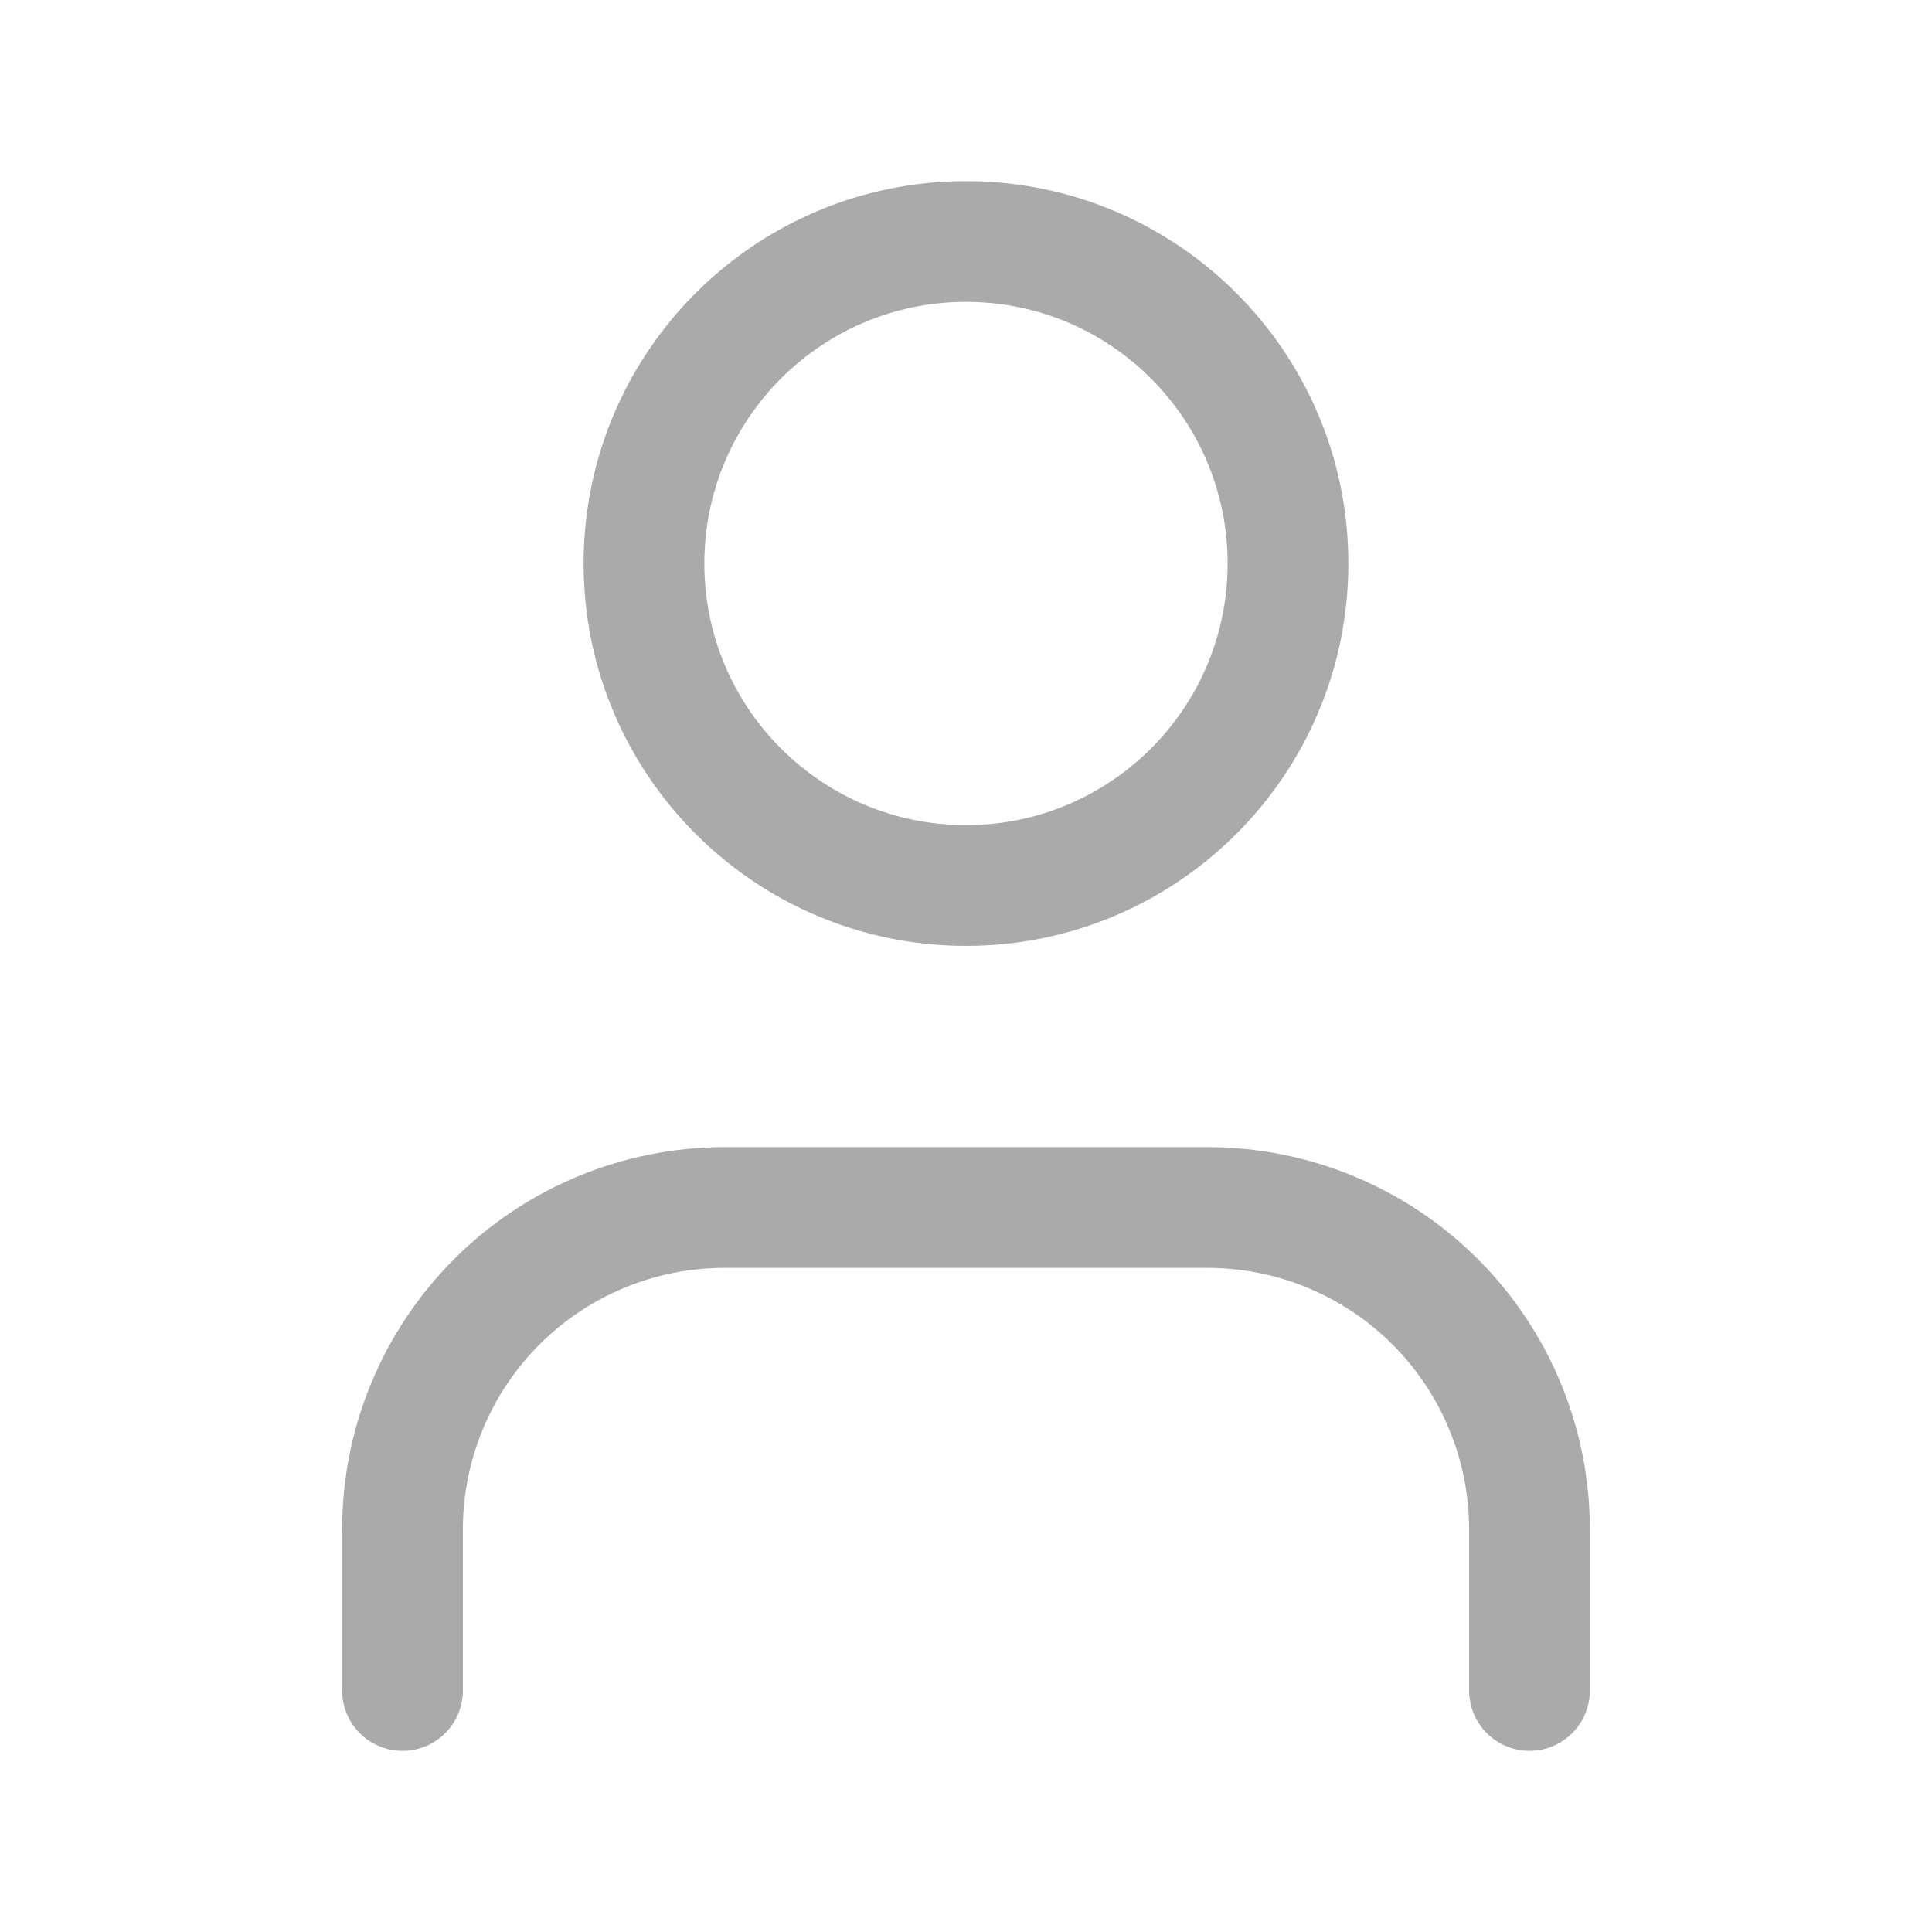
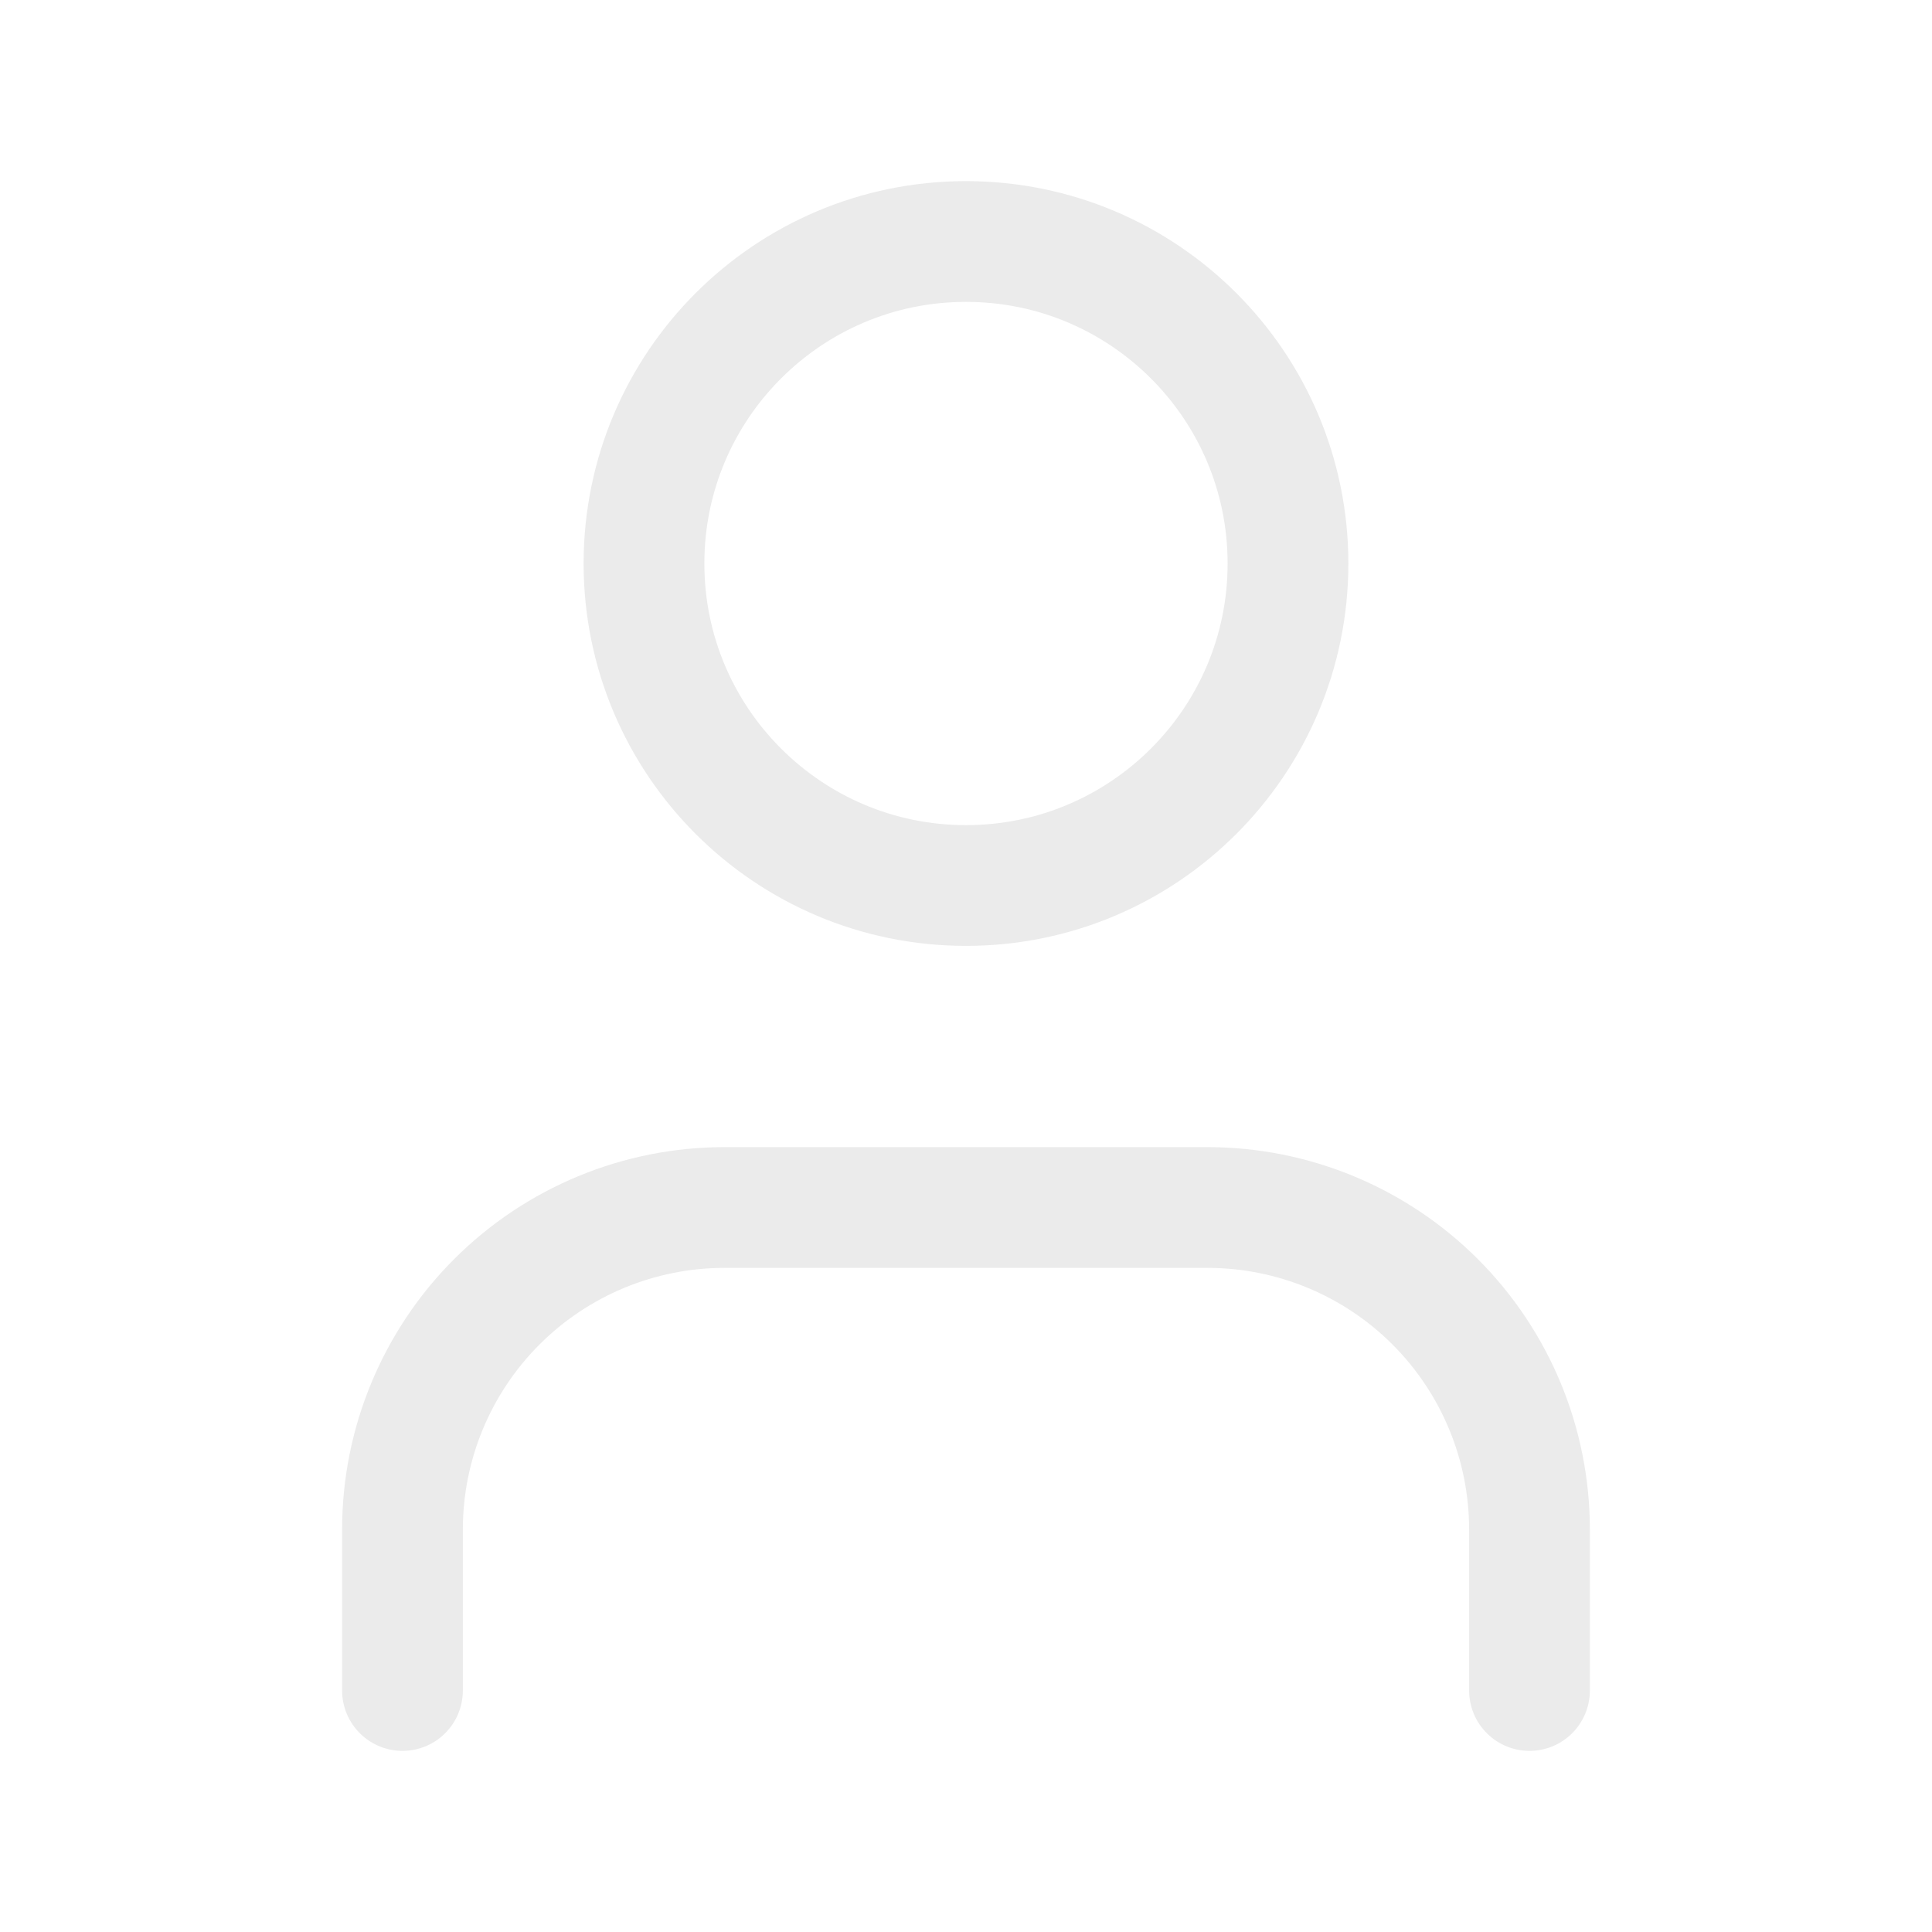
<svg xmlns="http://www.w3.org/2000/svg" width="80" height="80" viewBox="0 0 80 80" fill="none">
-   <path d="M63.333 70V63.333C63.333 59.797 61.928 56.406 59.428 53.905C56.927 51.405 53.536 50 50 50H30C26.464 50 23.072 51.405 20.572 53.905C18.071 56.406 16.666 59.797 16.666 63.333V70" stroke="#AAAAAA" stroke-width="5" stroke-linecap="round" stroke-linejoin="round" />
-   <path d="M40 36.667C47.364 36.667 53.333 30.697 53.333 23.333C53.333 15.97 47.364 10 40 10C32.636 10 26.666 15.97 26.666 23.333C26.666 30.697 32.636 36.667 40 36.667Z" stroke="#AAAAAA" stroke-width="5" stroke-linecap="round" stroke-linejoin="round" />
+   <path d="M63.333 70V63.333C63.333 59.797 61.928 56.406 59.428 53.905C56.927 51.405 53.536 50 50 50H30C26.464 50 23.072 51.405 20.572 53.905C18.071 56.406 16.666 59.797 16.666 63.333V70" stroke="#EBEBEB" stroke-width="5" stroke-linecap="round" stroke-linejoin="round" />
+   <path d="M40 36.667C47.364 36.667 53.333 30.697 53.333 23.333C53.333 15.97 47.364 10 40 10C32.636 10 26.666 15.97 26.666 23.333C26.666 30.697 32.636 36.667 40 36.667Z" stroke="#EBEBEB" stroke-width="5" stroke-linecap="round" stroke-linejoin="round" />
</svg>
